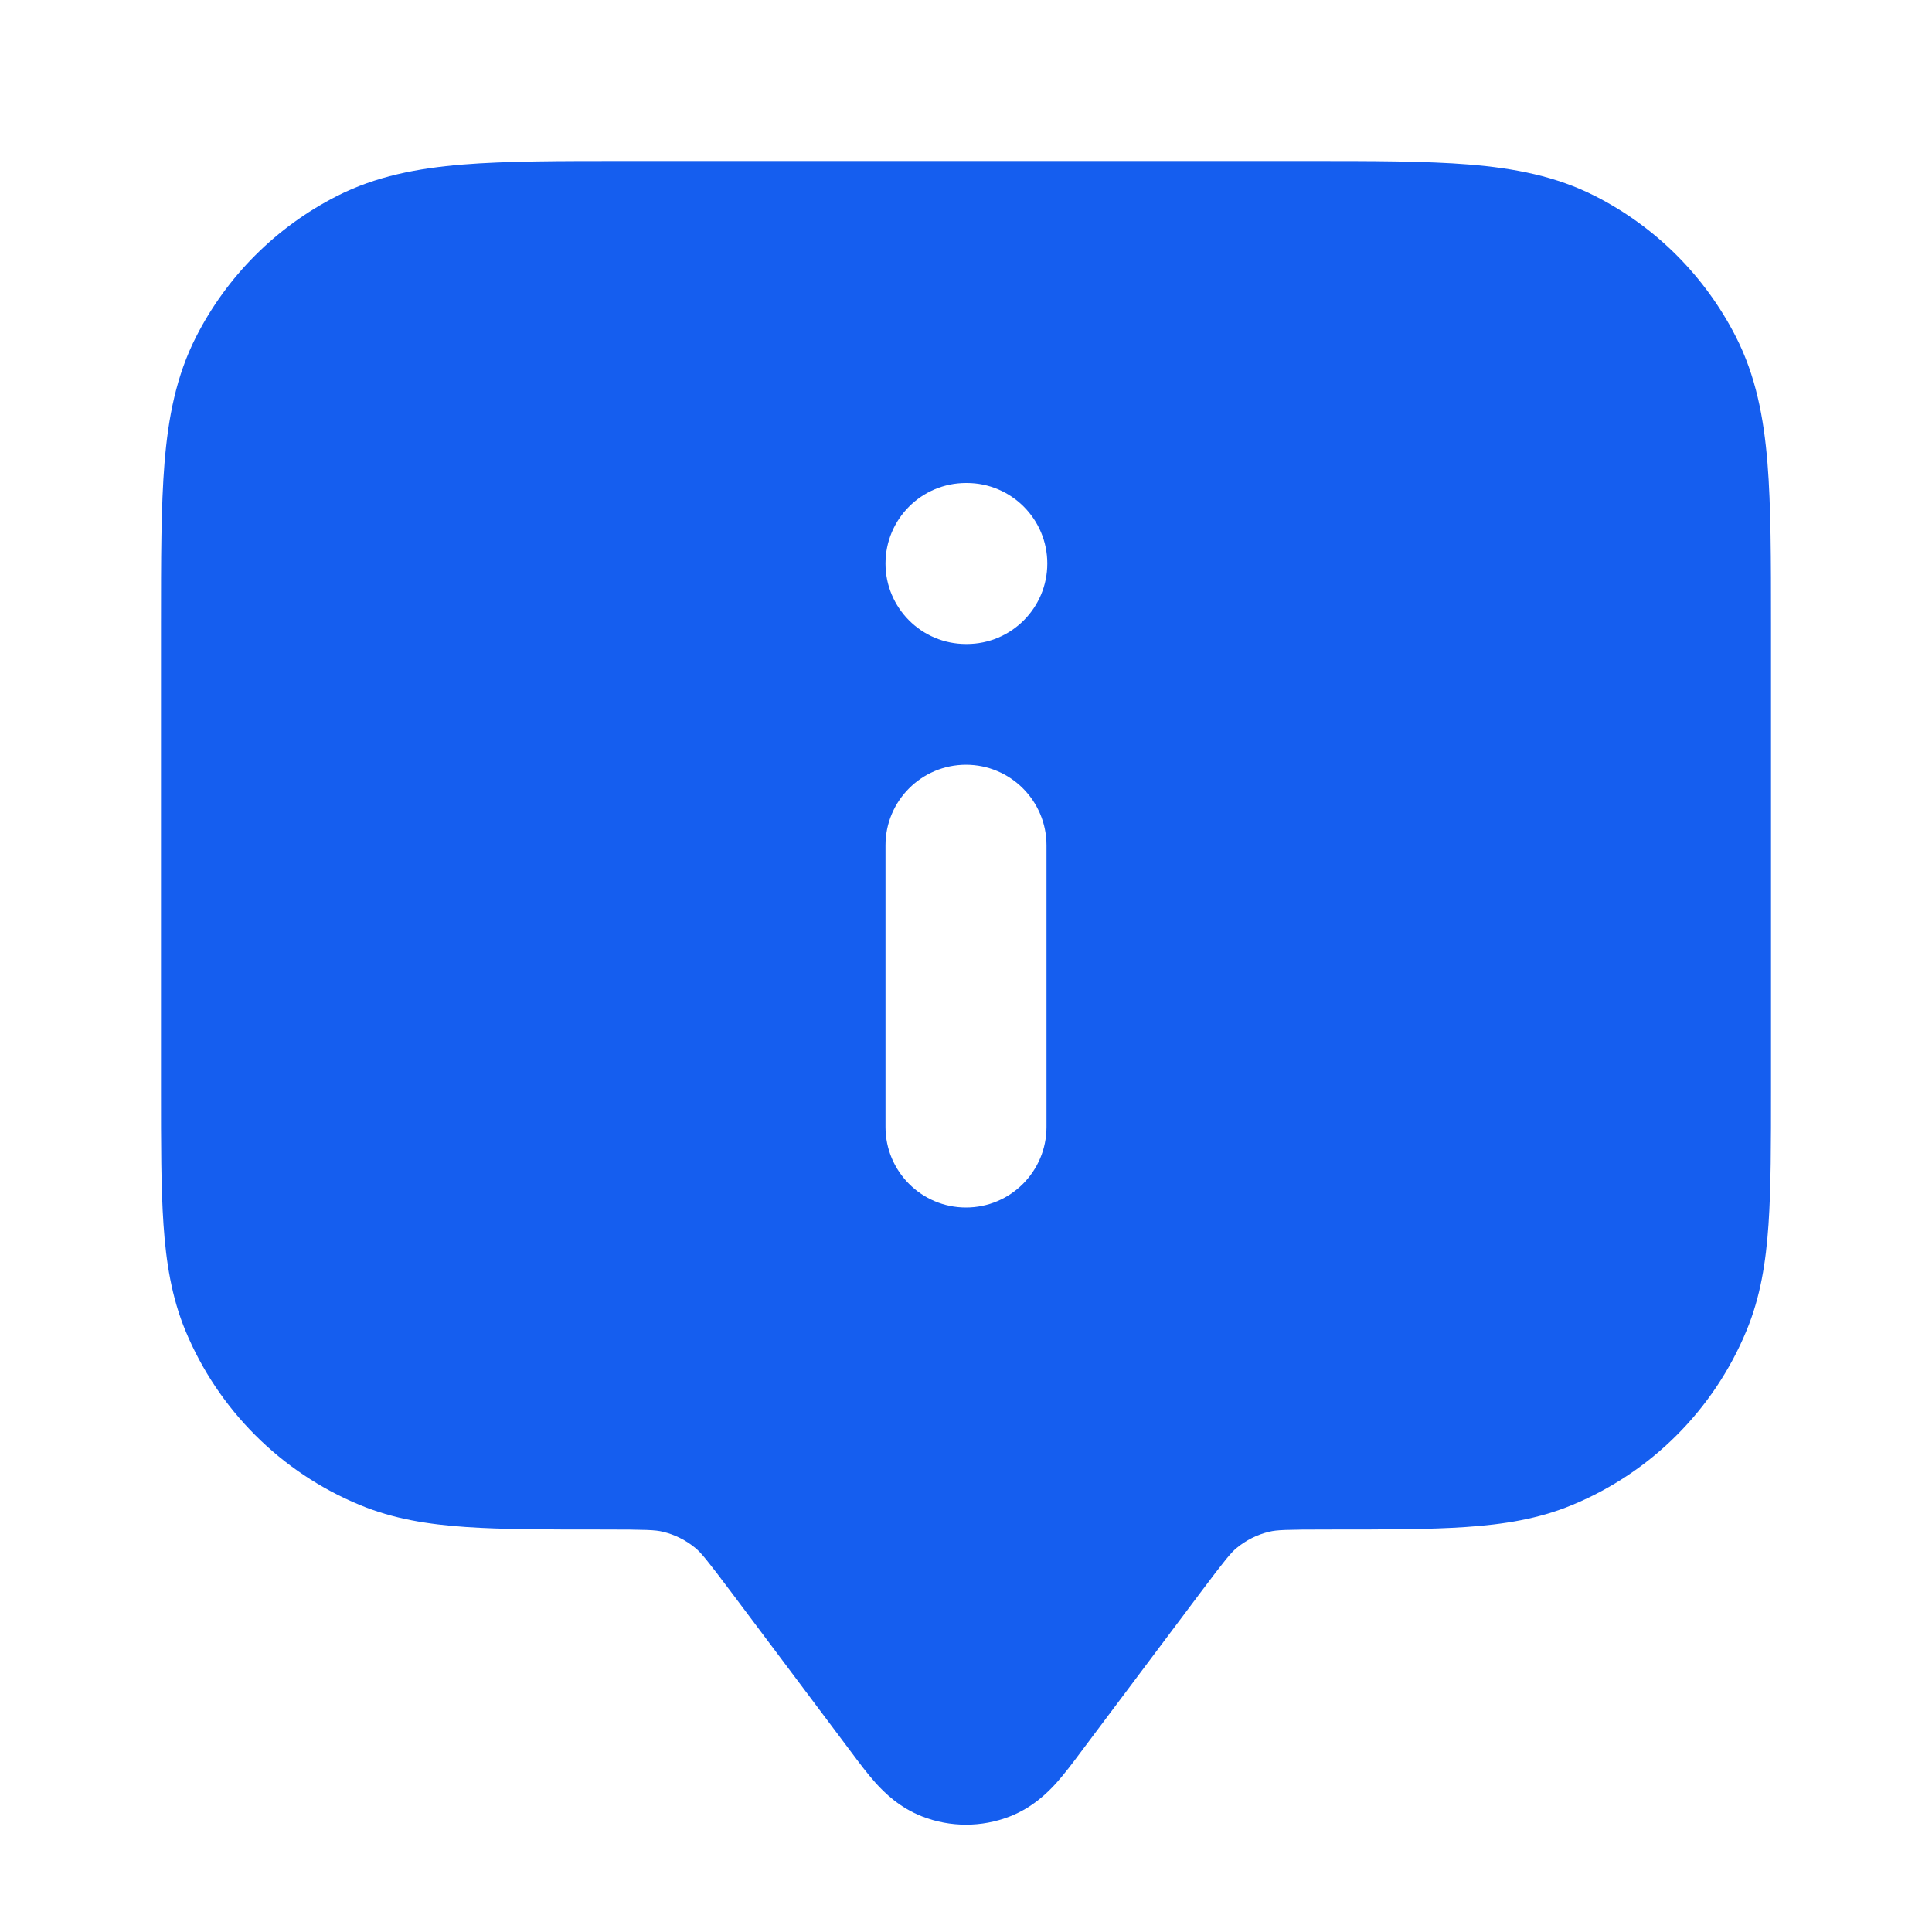
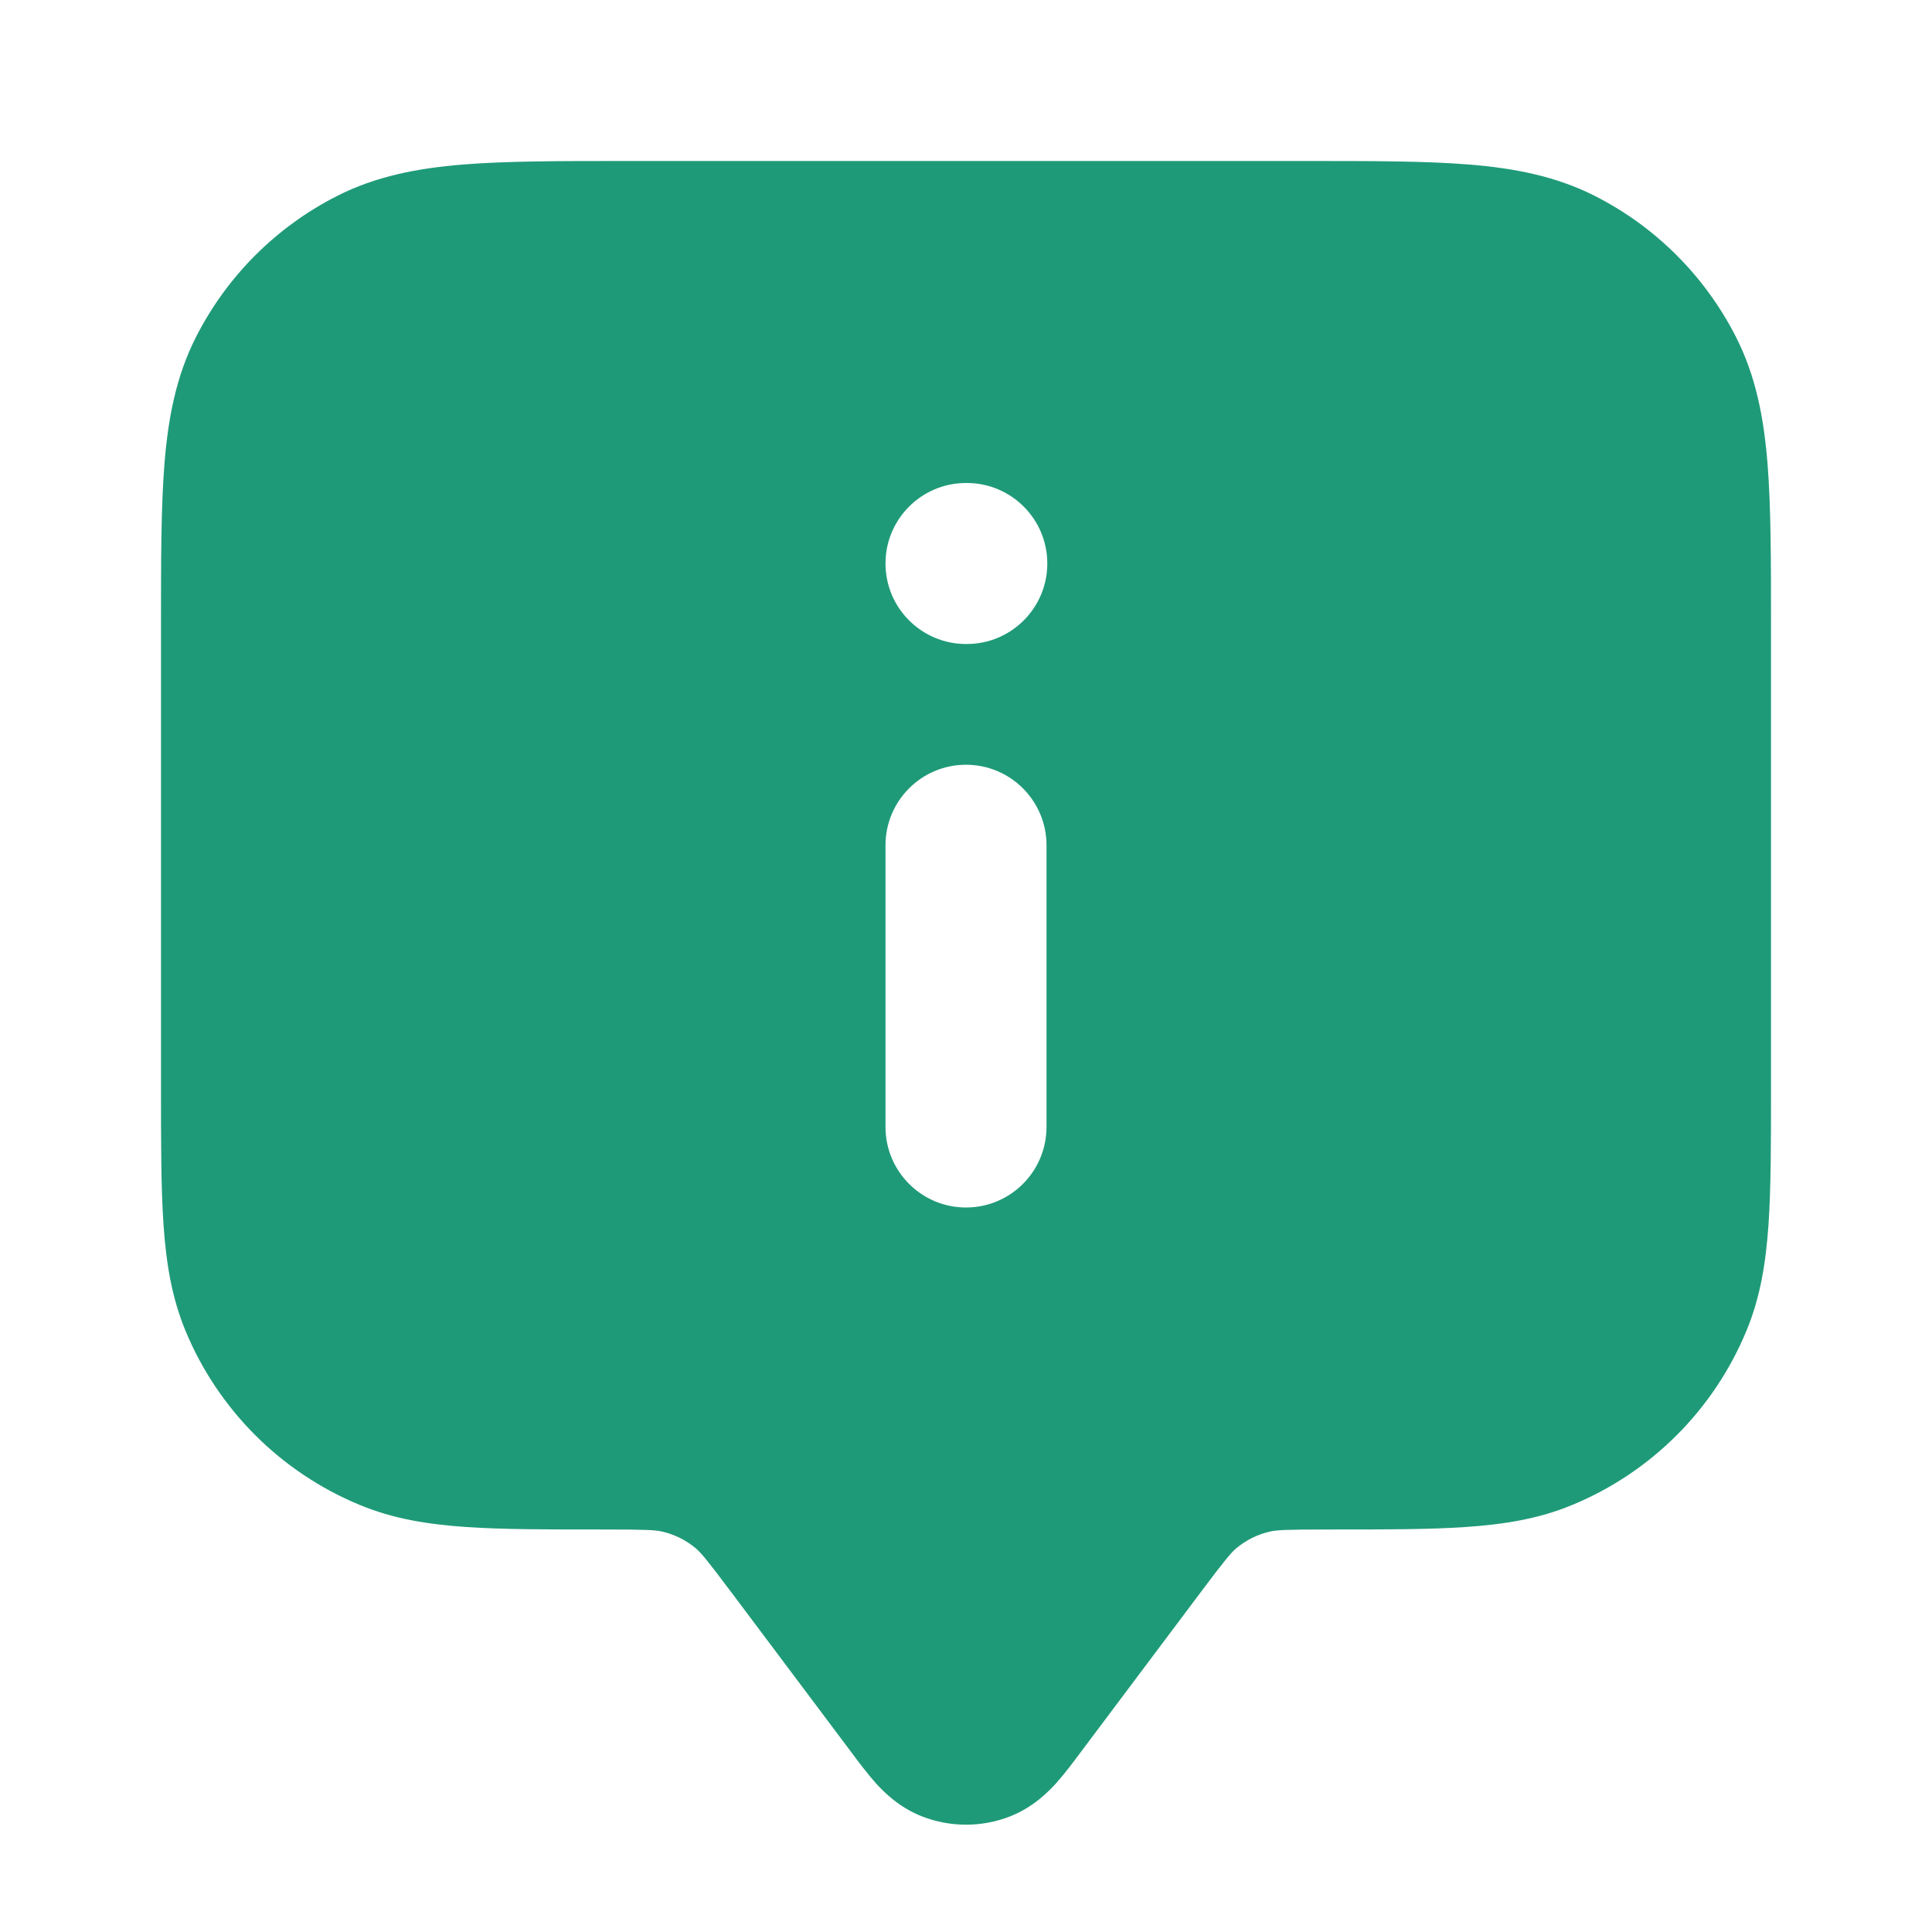
<svg xmlns="http://www.w3.org/2000/svg" width="24" height="24" viewBox="0 0 24 24" fill="none">
-   <path fill-rule="evenodd" clip-rule="evenodd" d="M16.241 2H7.759C6.954 2 6.289 2 5.748 2.044C5.186 2.09 4.669 2.189 4.184 2.436C3.431 2.819 2.819 3.431 2.436 4.184C2.189 4.669 2.09 5.186 2.044 5.748C2 6.289 2 6.954 2 7.759V13.534C2 14.204 2 14.757 2.031 15.21C2.063 15.679 2.131 16.113 2.304 16.531C2.71 17.511 3.489 18.29 4.469 18.695C4.887 18.869 5.321 18.937 5.79 18.969C6.243 19 6.796 19 7.466 19H7.5C8.037 19 8.143 19.006 8.23 19.027C8.381 19.062 8.522 19.133 8.641 19.232C8.709 19.289 8.778 19.371 9.1 19.8L10.577 21.769C10.67 21.894 10.776 22.035 10.877 22.148C10.989 22.272 11.176 22.456 11.456 22.565C11.806 22.701 12.194 22.701 12.544 22.565C12.824 22.456 13.011 22.272 13.123 22.148C13.224 22.035 13.33 21.894 13.423 21.769L14.9 19.8C15.222 19.371 15.291 19.289 15.359 19.232C15.478 19.133 15.619 19.062 15.77 19.027C15.857 19.006 15.963 19 16.5 19H16.534C17.204 19 17.757 19 18.209 18.969C18.679 18.937 19.113 18.869 19.531 18.695C20.511 18.29 21.29 17.511 21.695 16.531C21.869 16.113 21.937 15.679 21.969 15.21C22 14.757 22 14.204 22 13.534V7.759C22 6.954 22 6.289 21.956 5.748C21.91 5.186 21.811 4.669 21.564 4.184C21.18 3.431 20.569 2.819 19.816 2.436C19.331 2.189 18.814 2.09 18.252 2.044C17.711 2 17.046 2 16.241 2ZM12 6C11.448 6 11 6.448 11 7C11 7.552 11.448 8 12 8H12.01C12.562 8 13.01 7.552 13.01 7C13.01 6.448 12.562 6 12.01 6H12ZM13 10.5C13 9.948 12.552 9.5 12 9.5C11.448 9.5 11 9.948 11 10.5V14C11 14.552 11.448 15 12 15C12.552 15 13 14.552 13 14V10.5Z" fill="#155EEF" />
+   <path fill-rule="evenodd" clip-rule="evenodd" d="M16.241 2H7.759C6.954 2 6.289 2 5.748 2.044C5.186 2.09 4.669 2.189 4.184 2.436C3.431 2.819 2.819 3.431 2.436 4.184C2.189 4.669 2.09 5.186 2.044 5.748C2 6.289 2 6.954 2 7.759V13.534C2 14.204 2 14.757 2.031 15.21C2.063 15.679 2.131 16.113 2.304 16.531C2.71 17.511 3.489 18.29 4.469 18.695C4.887 18.869 5.321 18.937 5.79 18.969C6.243 19 6.796 19 7.466 19H7.5C8.037 19 8.143 19.006 8.23 19.027C8.381 19.062 8.522 19.133 8.641 19.232C8.709 19.289 8.778 19.371 9.1 19.8L10.577 21.769C10.67 21.894 10.776 22.035 10.877 22.148C10.989 22.272 11.176 22.456 11.456 22.565C11.806 22.701 12.194 22.701 12.544 22.565C12.824 22.456 13.011 22.272 13.123 22.148C13.224 22.035 13.33 21.894 13.423 21.769L14.9 19.8C15.222 19.371 15.291 19.289 15.359 19.232C15.478 19.133 15.619 19.062 15.77 19.027C15.857 19.006 15.963 19 16.5 19H16.534C17.204 19 17.757 19 18.209 18.969C18.679 18.937 19.113 18.869 19.531 18.695C20.511 18.29 21.29 17.511 21.695 16.531C21.869 16.113 21.937 15.679 21.969 15.21C22 14.757 22 14.204 22 13.534V7.759C22 6.954 22 6.289 21.956 5.748C21.91 5.186 21.811 4.669 21.564 4.184C21.18 3.431 20.569 2.819 19.816 2.436C19.331 2.189 18.814 2.09 18.252 2.044C17.711 2 17.046 2 16.241 2ZM12 6C11.448 6 11 6.448 11 7C11 7.552 11.448 8 12 8H12.01C12.562 8 13.01 7.552 13.01 7C13.01 6.448 12.562 6 12.01 6H12ZM13 10.5C13 9.948 12.552 9.5 12 9.5C11.448 9.5 11 9.948 11 10.5V14C11 14.552 11.448 15 12 15C12.552 15 13 14.552 13 14V10.5Z" fill="#1F9A78" />
</svg>
